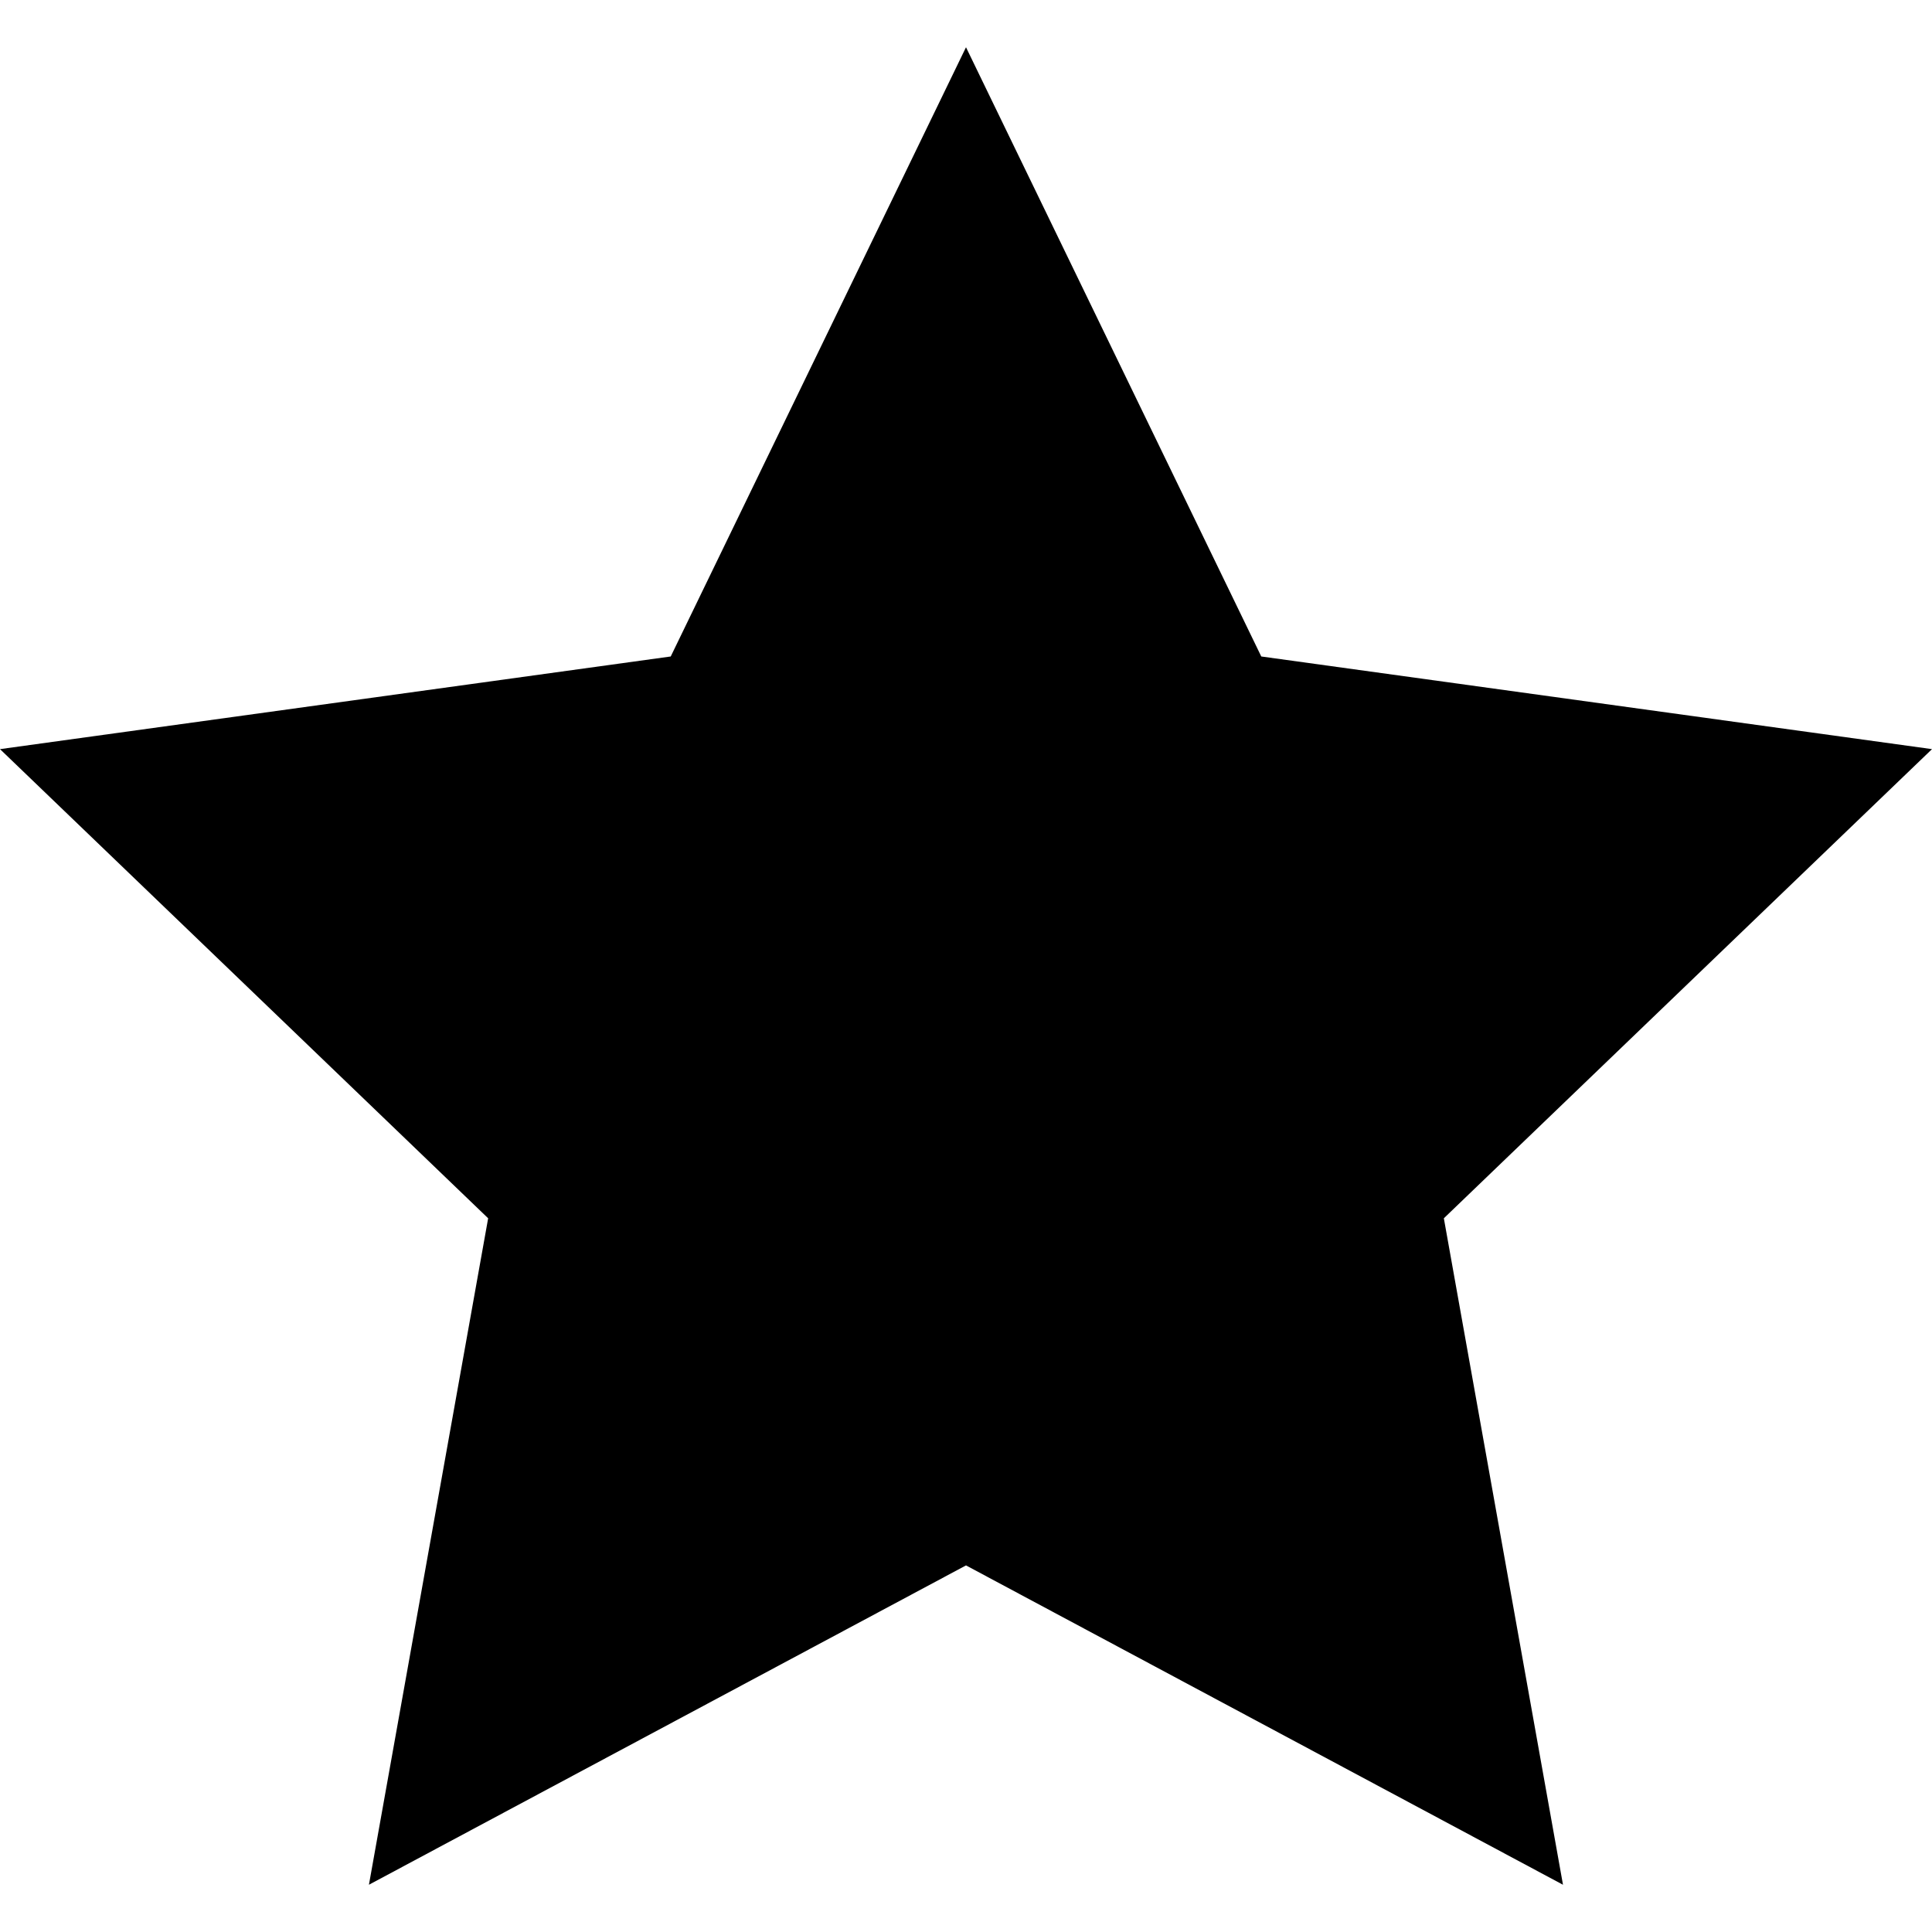
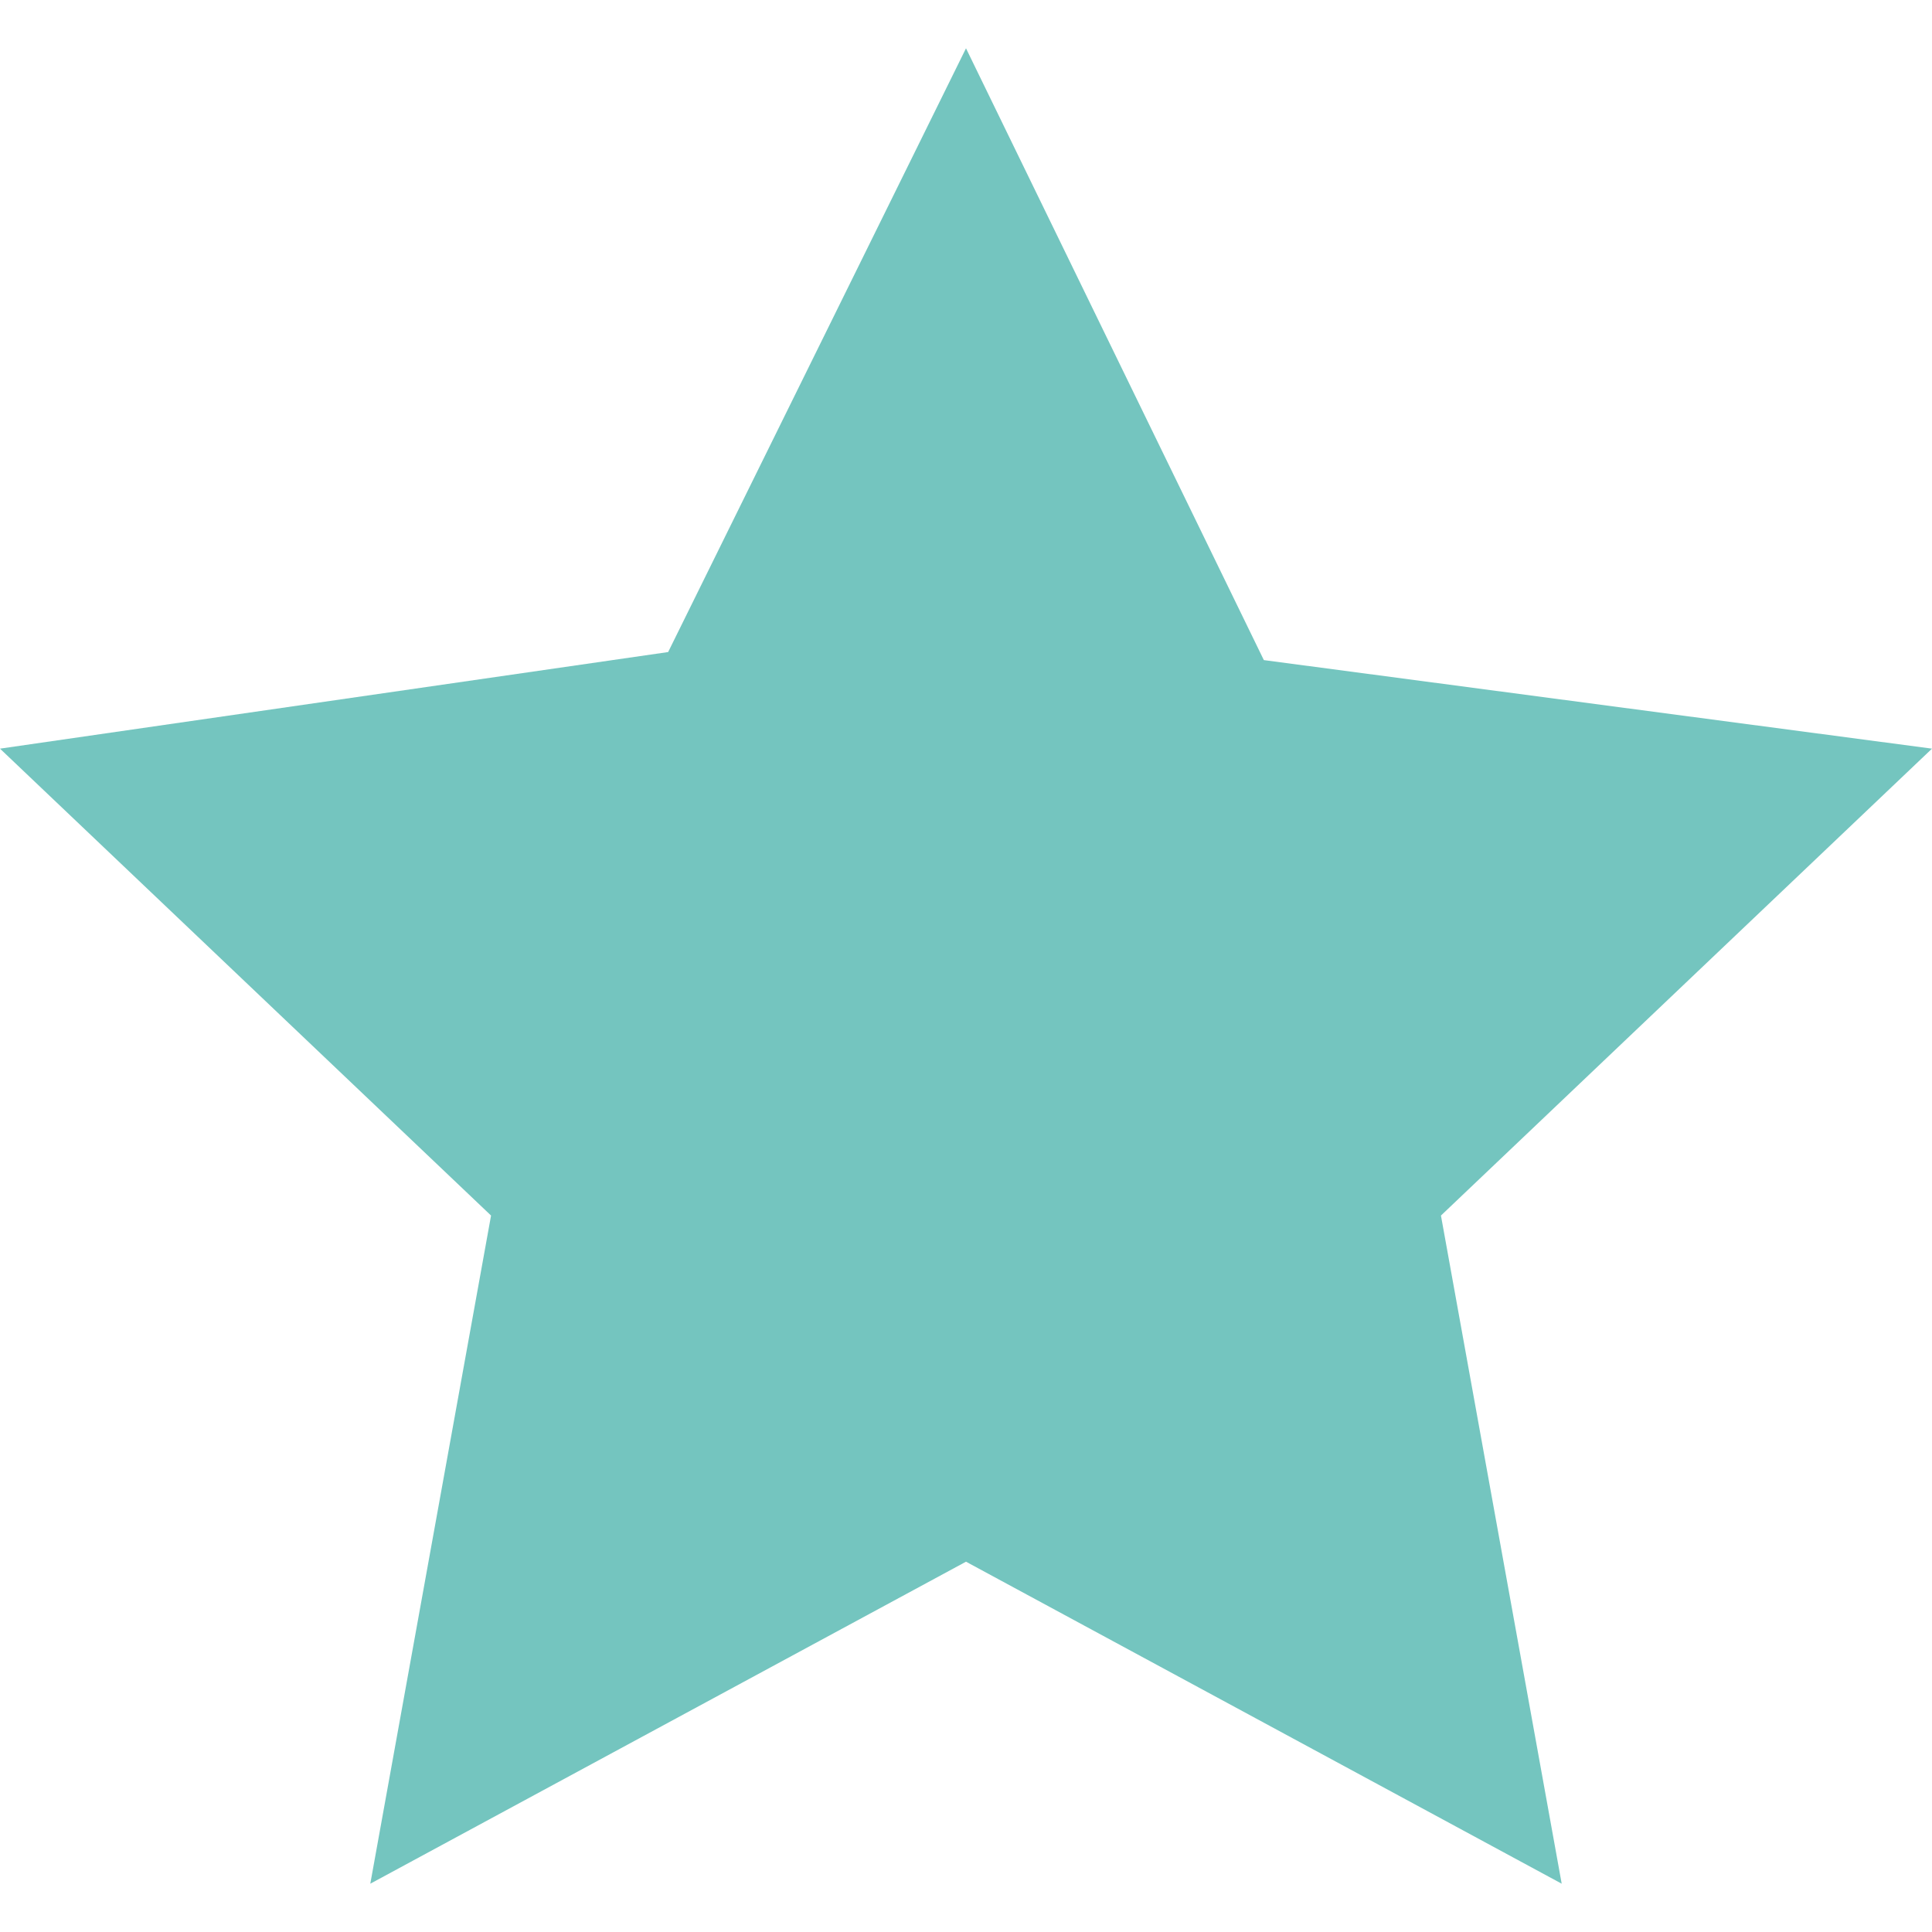
- <svg xmlns="http://www.w3.org/2000/svg" width="24" height="24" viewBox="0 0 24 24">
-   <path d="M12 .587l3.668 7.568 8.332 1.151-6.064 5.828 1.48 8.279-7.416-3.967-7.417 3.967 1.481-8.279-6.064-5.828 8.332-1.151z" />
+ <svg xmlns="http://www.w3.org/2000/svg" version="1.1" id="Layer_1" x="0px" y="0px" viewBox="0 0 24 24" style="enable-background:new 0 0 24 24;" xml:space="preserve">
+   <style type="text/css">
+ 	.st0{fill:#74C5BF;}
+ </style>
+   <path class="st0" d="M12,0.6l3.7,7.6L24,9.3l-6.1,5.8l1.5,8.3l-7.4-4l-7.4,4l1.5-8.3L0,9.3l8.3-1.2L12,0.6z" />
</svg>
